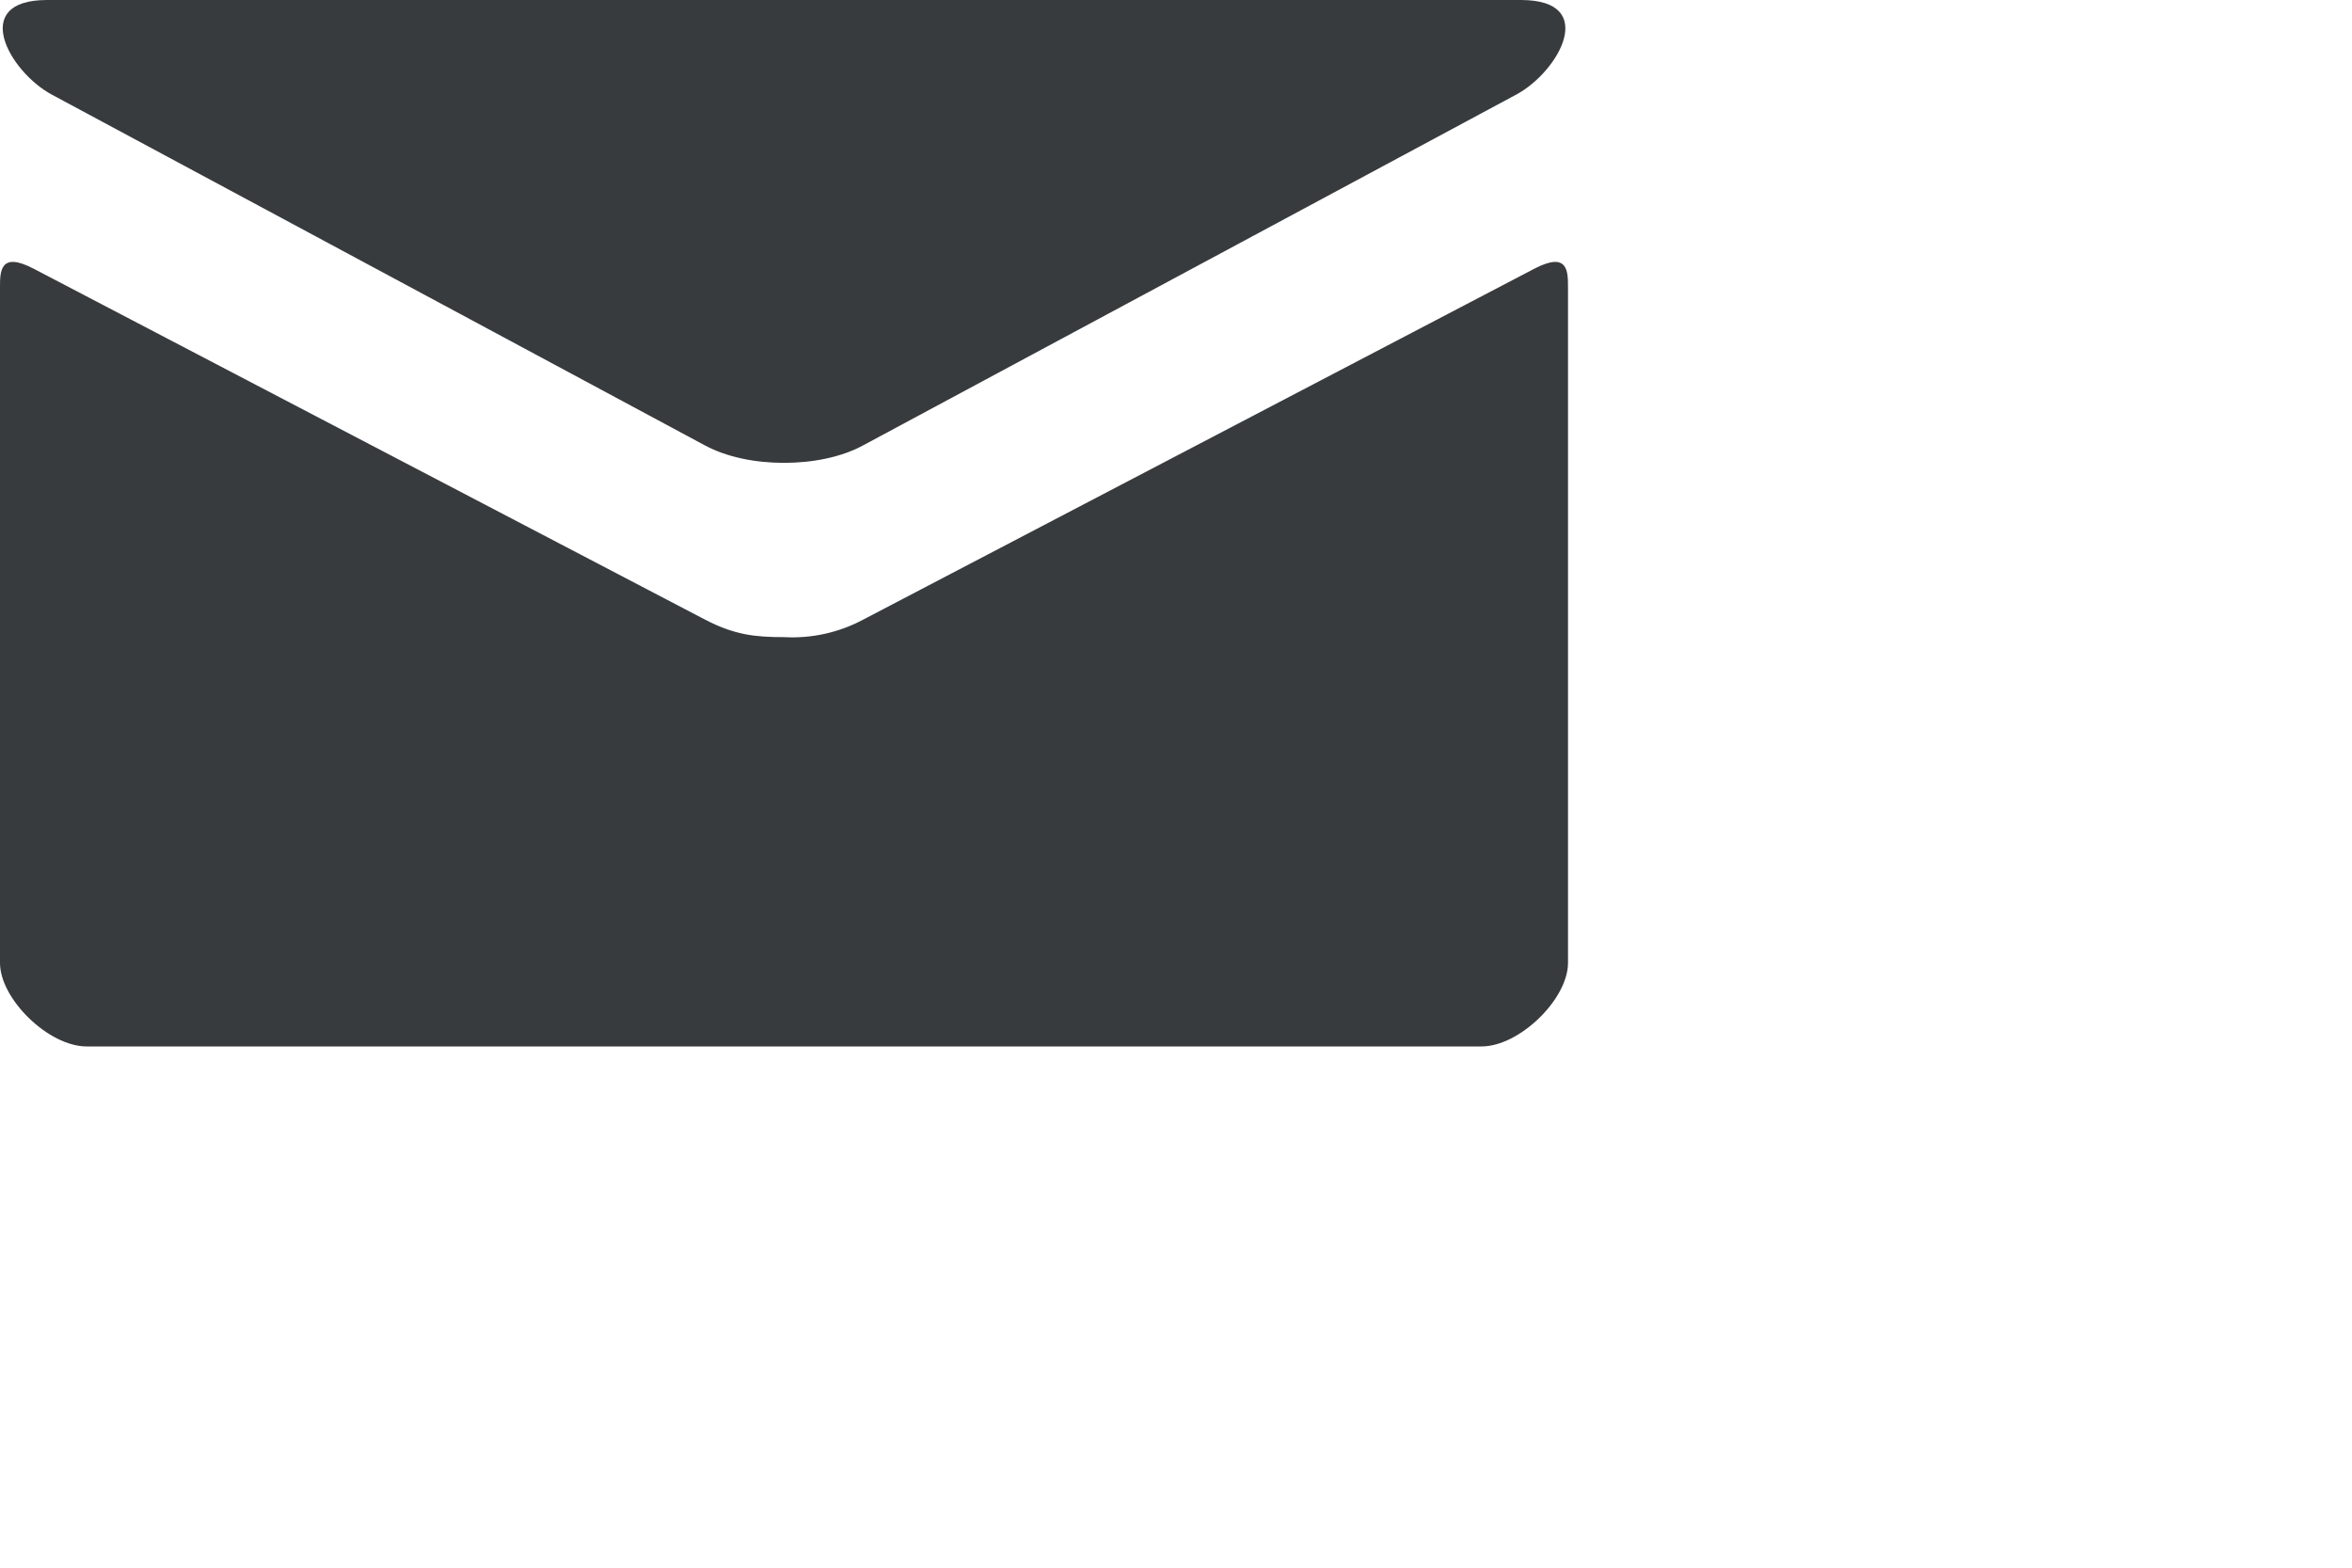
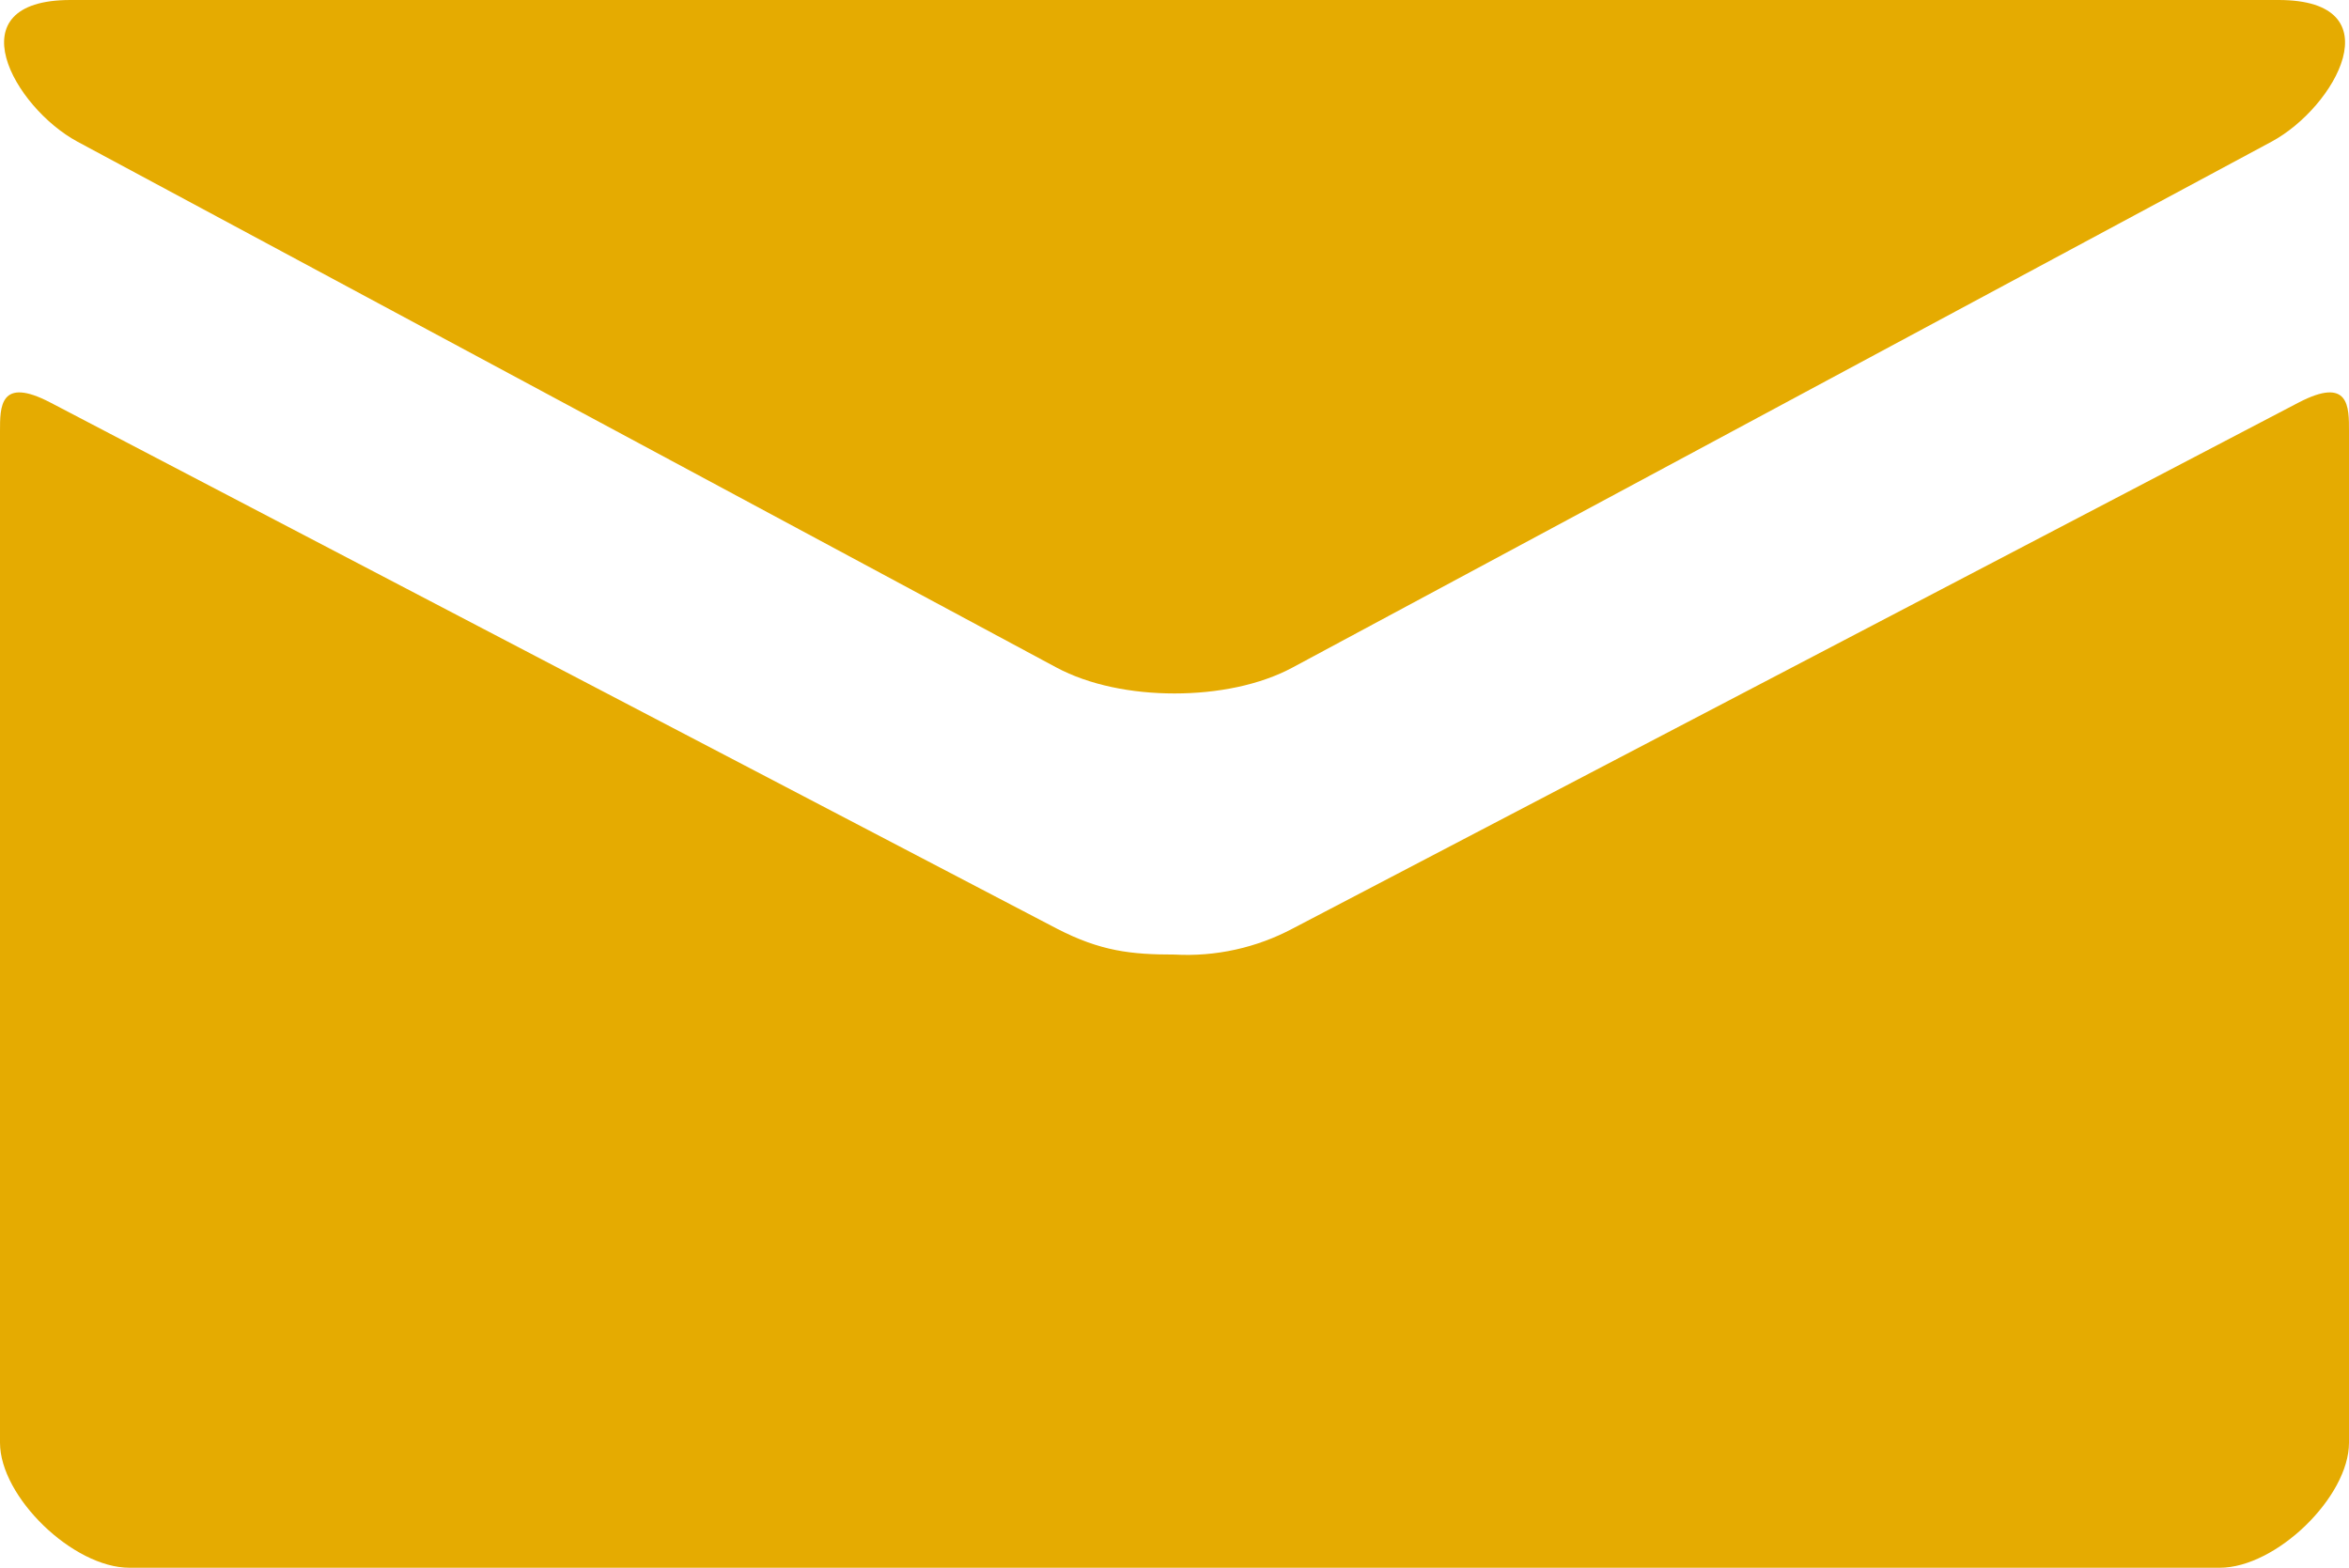
- <svg xmlns="http://www.w3.org/2000/svg" width="18" height="12" viewBox="0 0 18 12">
-   <path fill="#383b3d" d="M.396.724l5 2.686c.168.09.385.133.604.133.219 0 .437-.043.604-.133l5-2.686C11.93.549 12.238 0 11.64 0H.36c-.597 0-.289.549.036.724zm11.346 1.333L6.604 4.744A1.15 1.15 0 0 1 6 4.877c-.219 0-.377-.016-.604-.134L.258 2.057C-.002 1.921 0 2.08 0 2.203v5.168c0 .277.373.639.662.639h10.677c.289 0 .661-.362.661-.639V2.203c0-.123.003-.282-.258-.146z" />
+ <svg xmlns="http://www.w3.org/2000/svg" width="12" height="8.01" viewBox="0 0 12 8.01" id="svg3005" version="1.1">
+   <defs id="defs3011" />
+   <path d="M 0.396,0.724 5.396,3.41 c 0.168,0.09 0.385,0.133 0.604,0.133 0.219,0 0.437,-0.043 0.604,-0.133 L 11.604,0.724 C 11.93,0.549 12.238,0 11.64,0 H 0.36 c -0.597,0 -0.289,0.549 0.036,0.724 z M 11.742,2.057 6.604,4.744 a 1.15,1.15 0 0 1 -0.604,0.133 c -0.219,0 -0.377,-0.016 -0.604,-0.134 L 0.258,2.057 C -0.002,1.921 4.5913682e-7,2.08 4.5913682e-7,2.203 V 7.371 C 4.5913682e-7,7.648 0.373,8.01 0.662,8.01 H 11.339 C 11.628,8.01 12,7.648 12,7.371 V 2.203 C 12,2.08 12.003,1.921 11.742,2.057 z" id="path3007" style="fill:#e5ab01;fill-opacity:1" />
</svg>
